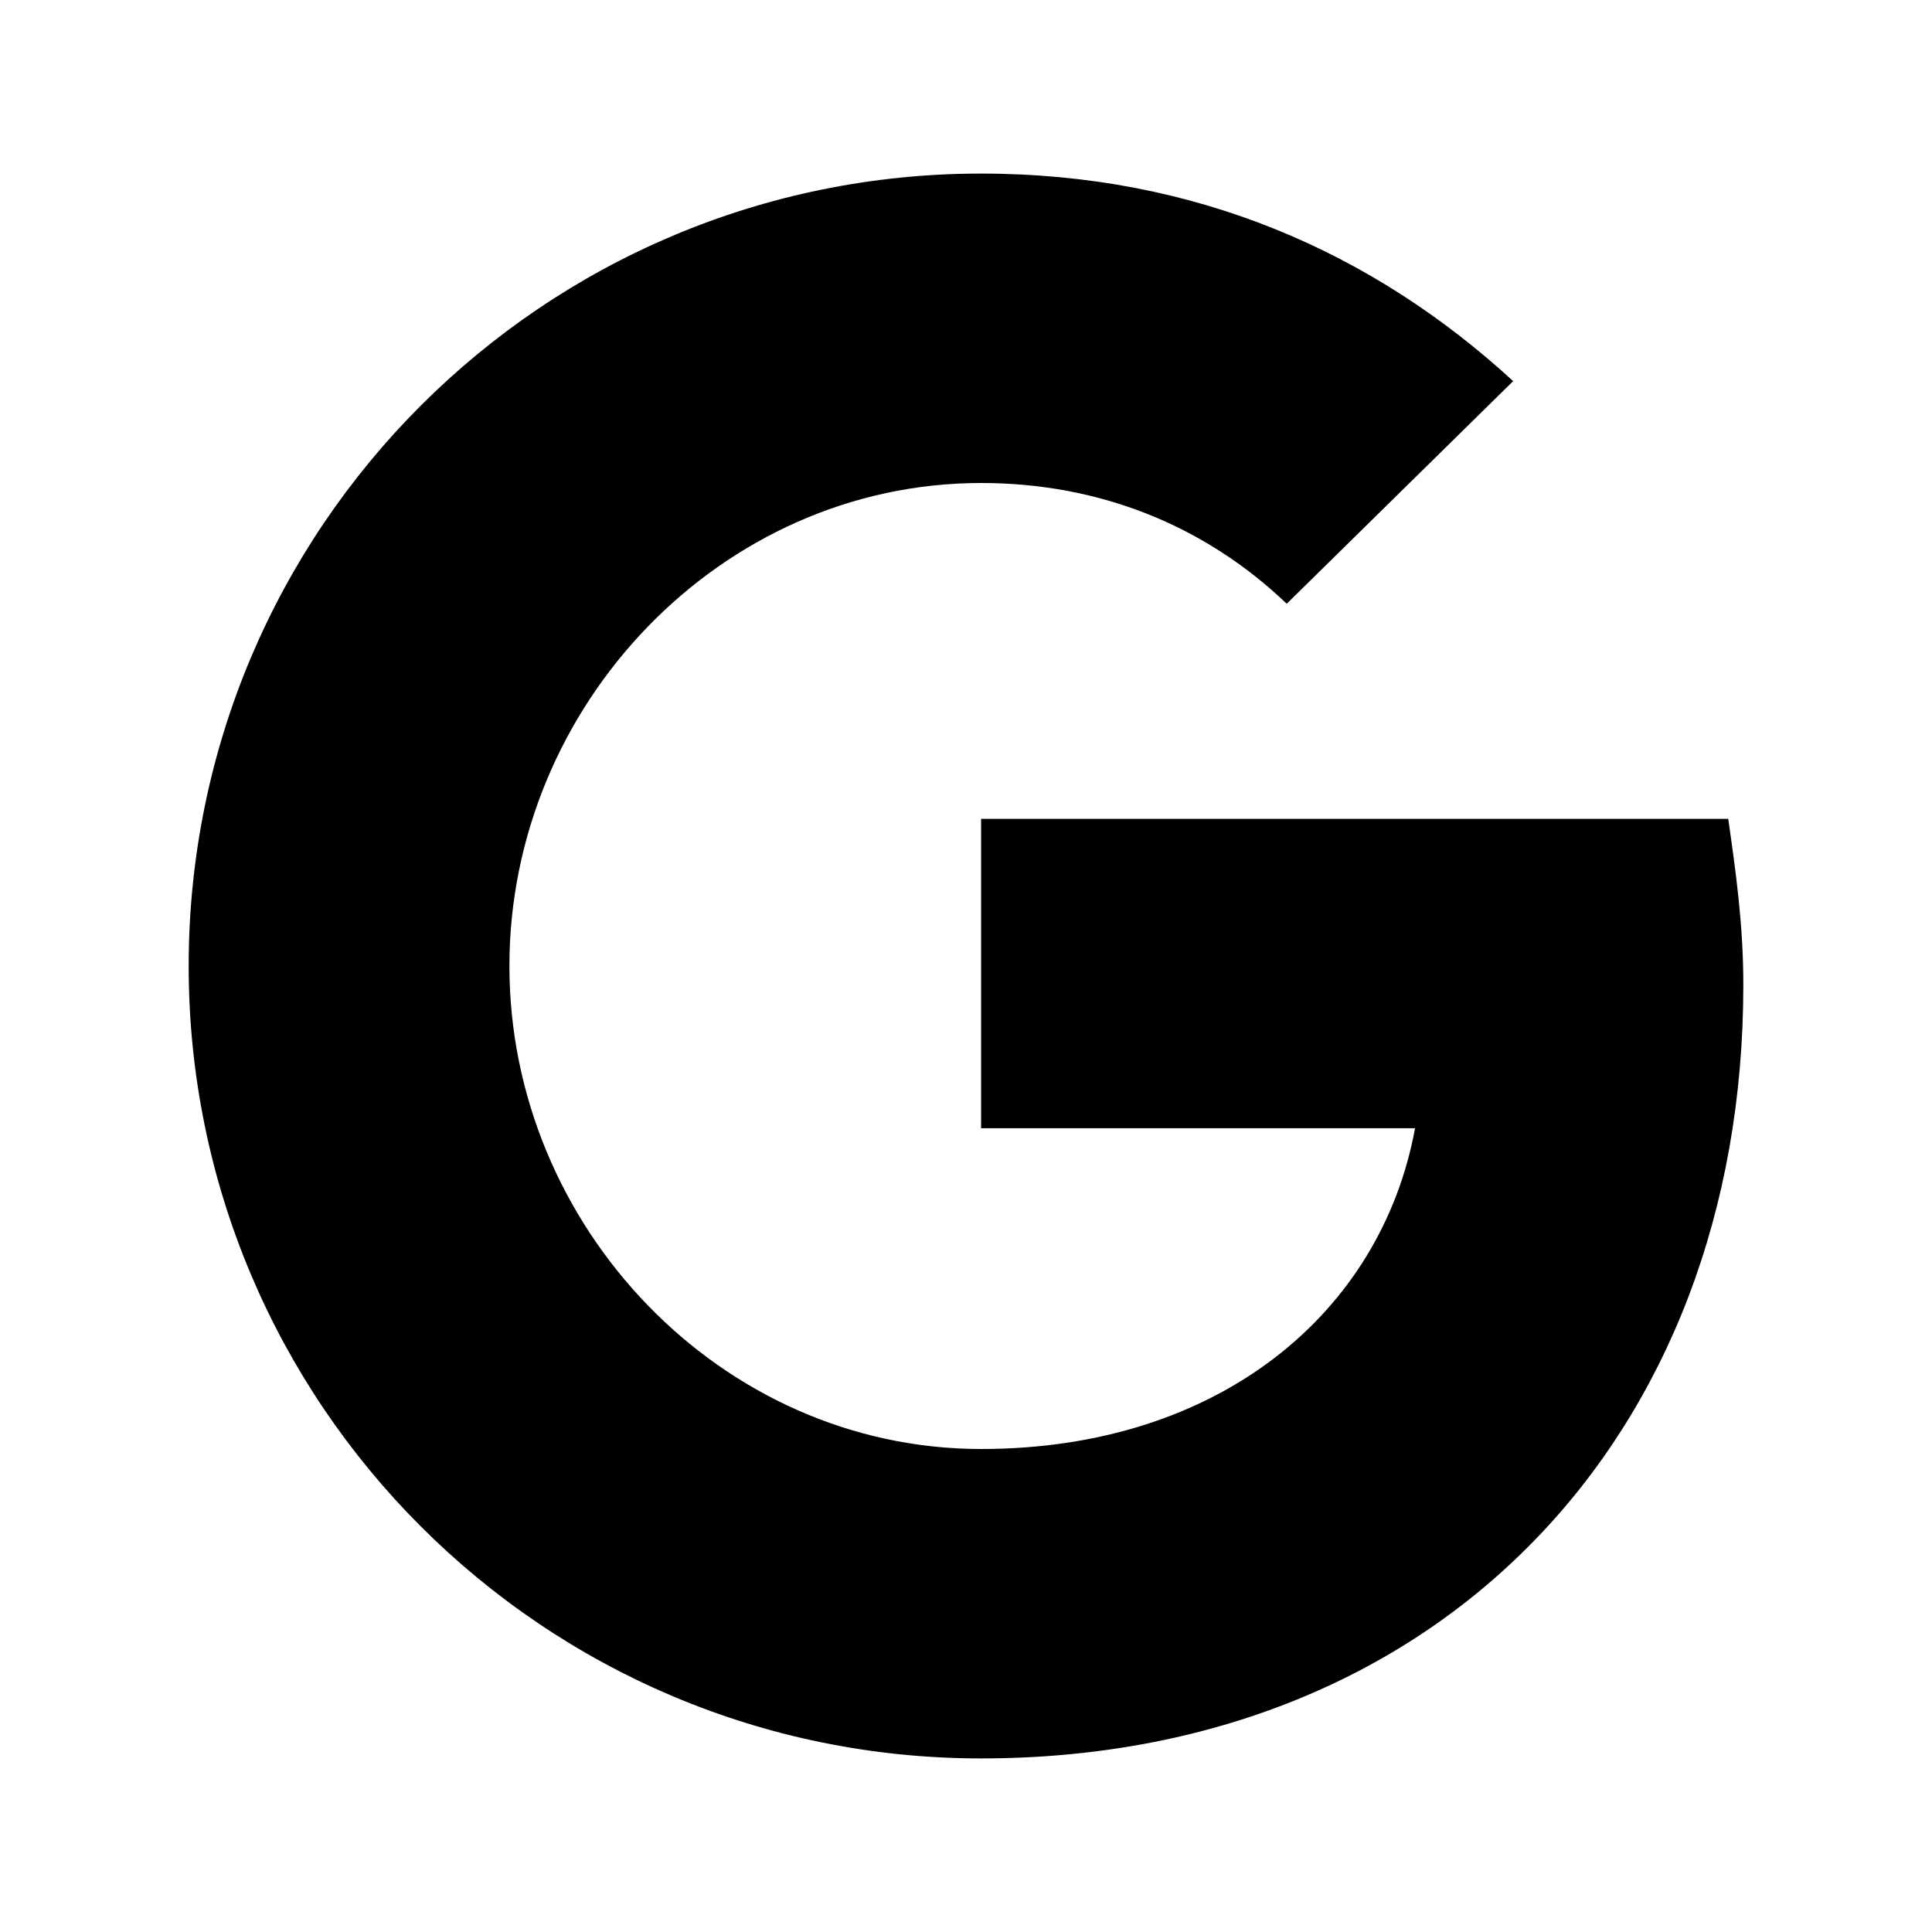
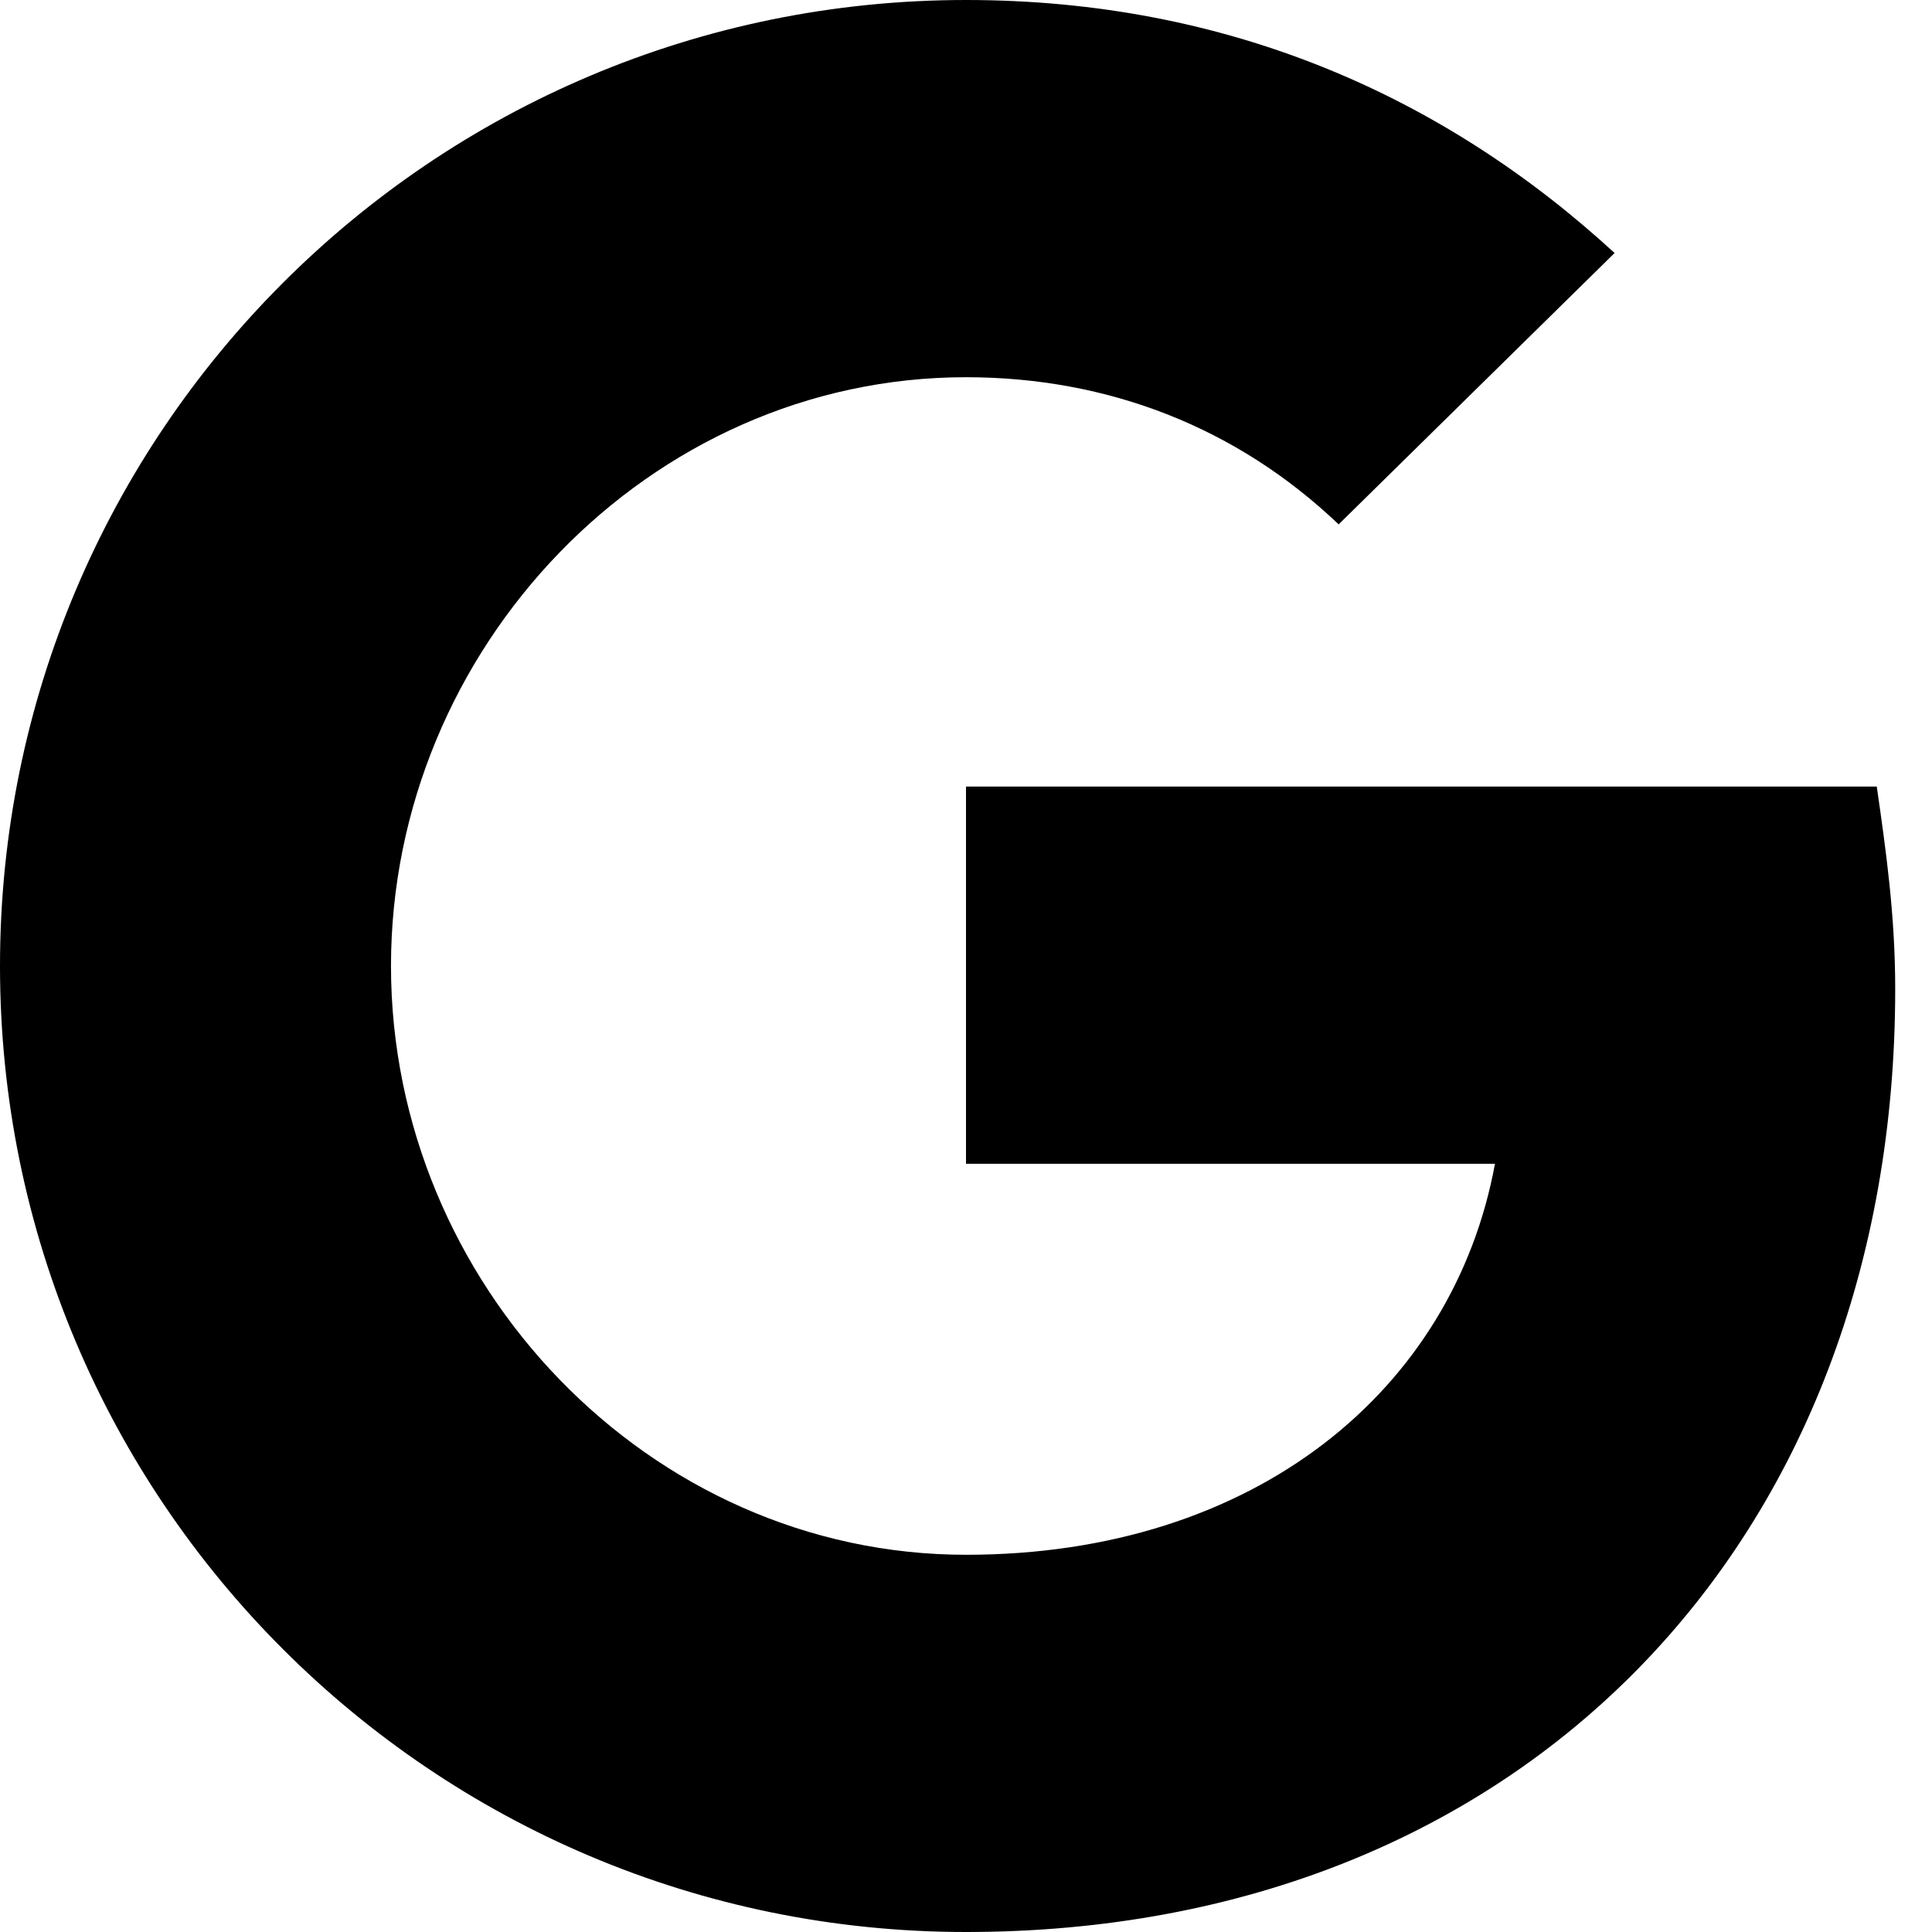
- <svg xmlns="http://www.w3.org/2000/svg" viewBox="0 0 512 512">
-   <path d="m458 217c2 14 4 28 4 44 0 120-81 205-202 205-116 0-210-94-210-210 0-116 94-210 210-210 57 0 104 21 141 55l-60 59 0 0c-22-21-50-32-81-32-69 0-125 59-125 128 0 69 56 128 125 128 63 0 106-36 115-85l-115 0 0-82z" />
+ <svg xmlns="http://www.w3.org/2000/svg" viewBox="0 0 24 24">
+   <path d="M23.314,9.771 C23.429,10.571 23.543,11.371 23.543,12.286 C23.543,19.143 18.914,24 12,24 C5.371,24 0,18.629 0,12 C0,5.371 5.371,0 12,0 C15.257,0 17.943,1.2 20.057,3.143 L16.629,6.514 C15.371,5.314 13.771,4.686 12,4.686 C8.057,4.686 4.857,8.057 4.857,12 C4.857,15.943 8.057,19.314 12,19.314 C15.6,19.314 18.057,17.257 18.571,14.457 L12,14.457 L12,9.771 L23.314,9.771 Z" id="Shape" />
</svg>
